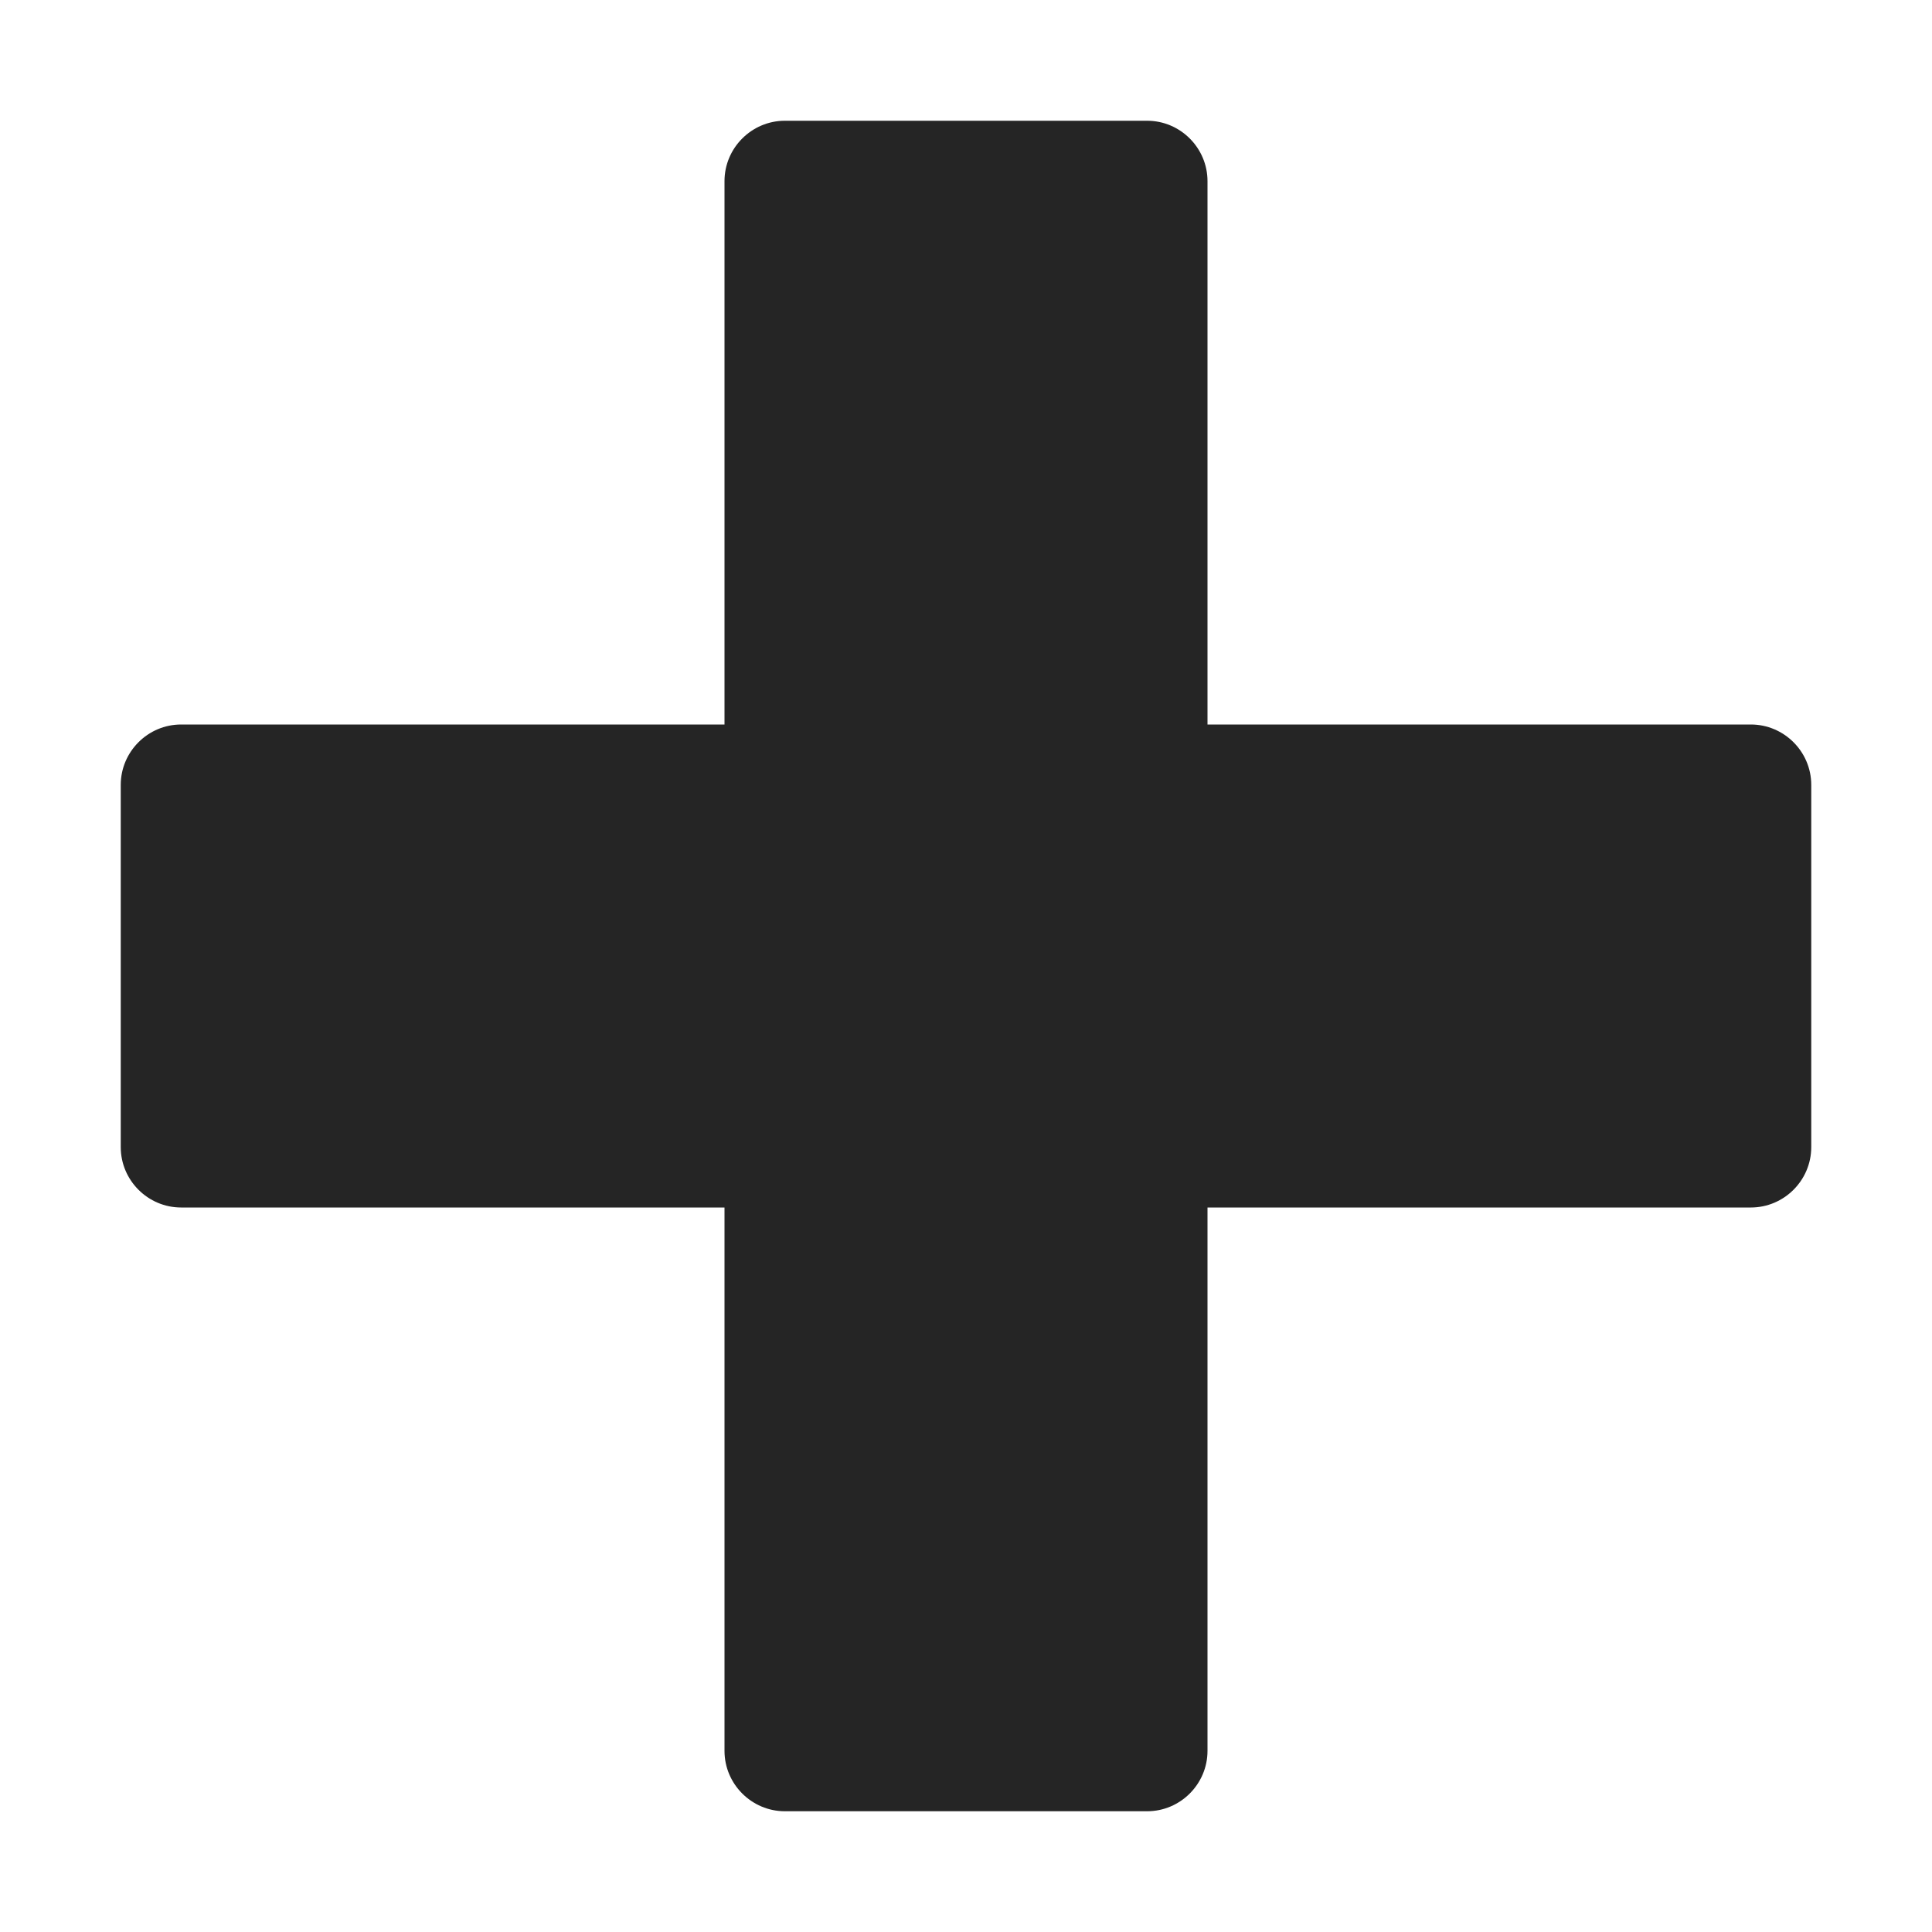
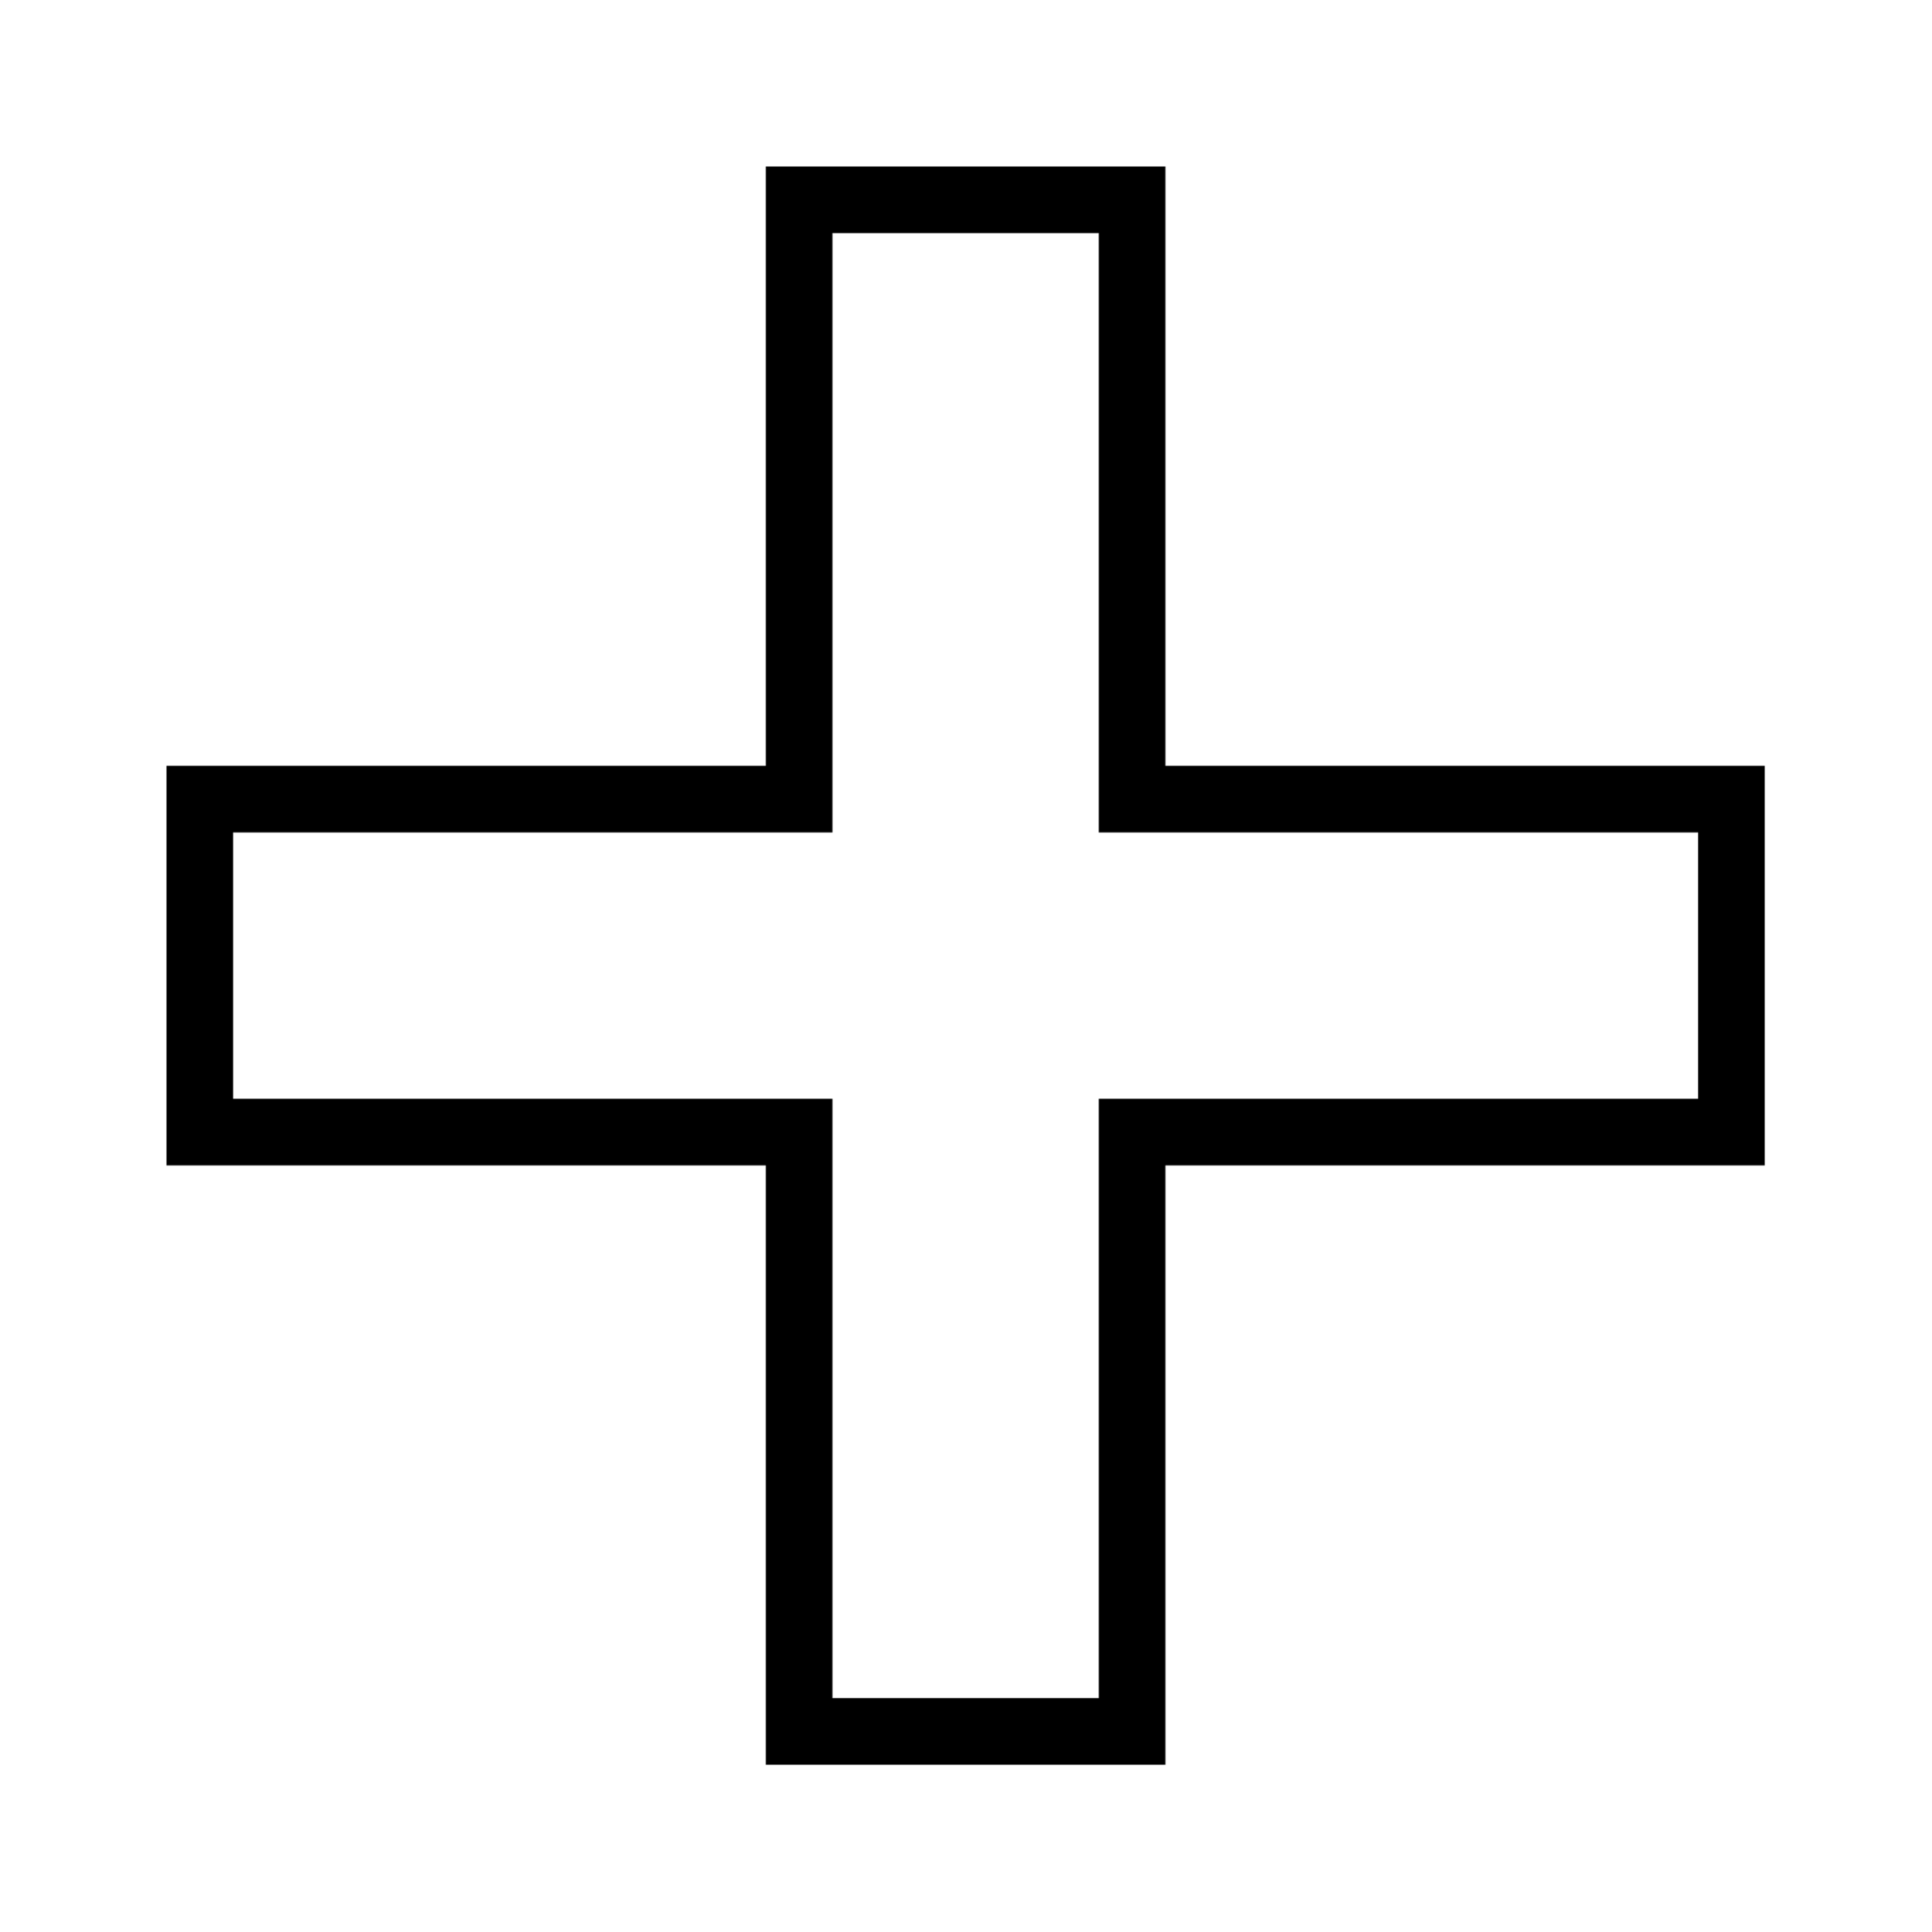
- <svg xmlns="http://www.w3.org/2000/svg" xml:space="preserve" width="1024px" height="1024px" shape-rendering="geometricPrecision" text-rendering="geometricPrecision" image-rendering="optimizeQuality" fill-rule="nonzero" clip-rule="evenodd" viewBox="0 0 10240 10240">
-   <path id="curve0" fill="#252525" d="M960 3840l2880 0 0 -2880c0,-176 144,-320 320,-320l1920 0c176,0 320,144 320,320l0 2880 2880 0c176,0 320,144 320,320l0 1920c0,176 -144,320 -320,320l-2880 0 0 2880c0,176 -144,320 -320,320l-1920 0c-176,0 -320,-144 -320,-320l0 -2880 -2880 0c-176,0 -320,-144 -320,-320l0 -1920c0,-176 144,-320 320,-320z" />
+ <svg xmlns="http://www.w3.org/2000/svg" xml:space="preserve" width="580px" height="580px" shape-rendering="geometricPrecision" text-rendering="geometricPrecision" image-rendering="optimizeQuality" fill-rule="nonzero" clip-rule="nonzero" viewBox="0 0 5800 5800">
+   <path id="curve28" fill="#000000" d="M500 2300l1800 0 0 -1800 1200 0 0 1800 1800 0 0 1200 -1800 0 0 1800 -1200 0 0 -1800 -1800 0 0 -1200zm200 200l0 800 1800 0 0 1800 800 0 0 -1800 1800 0 0 -800 -1800 0 0 -1800 -800 0 0 1800 -1800 0z" />
</svg>
